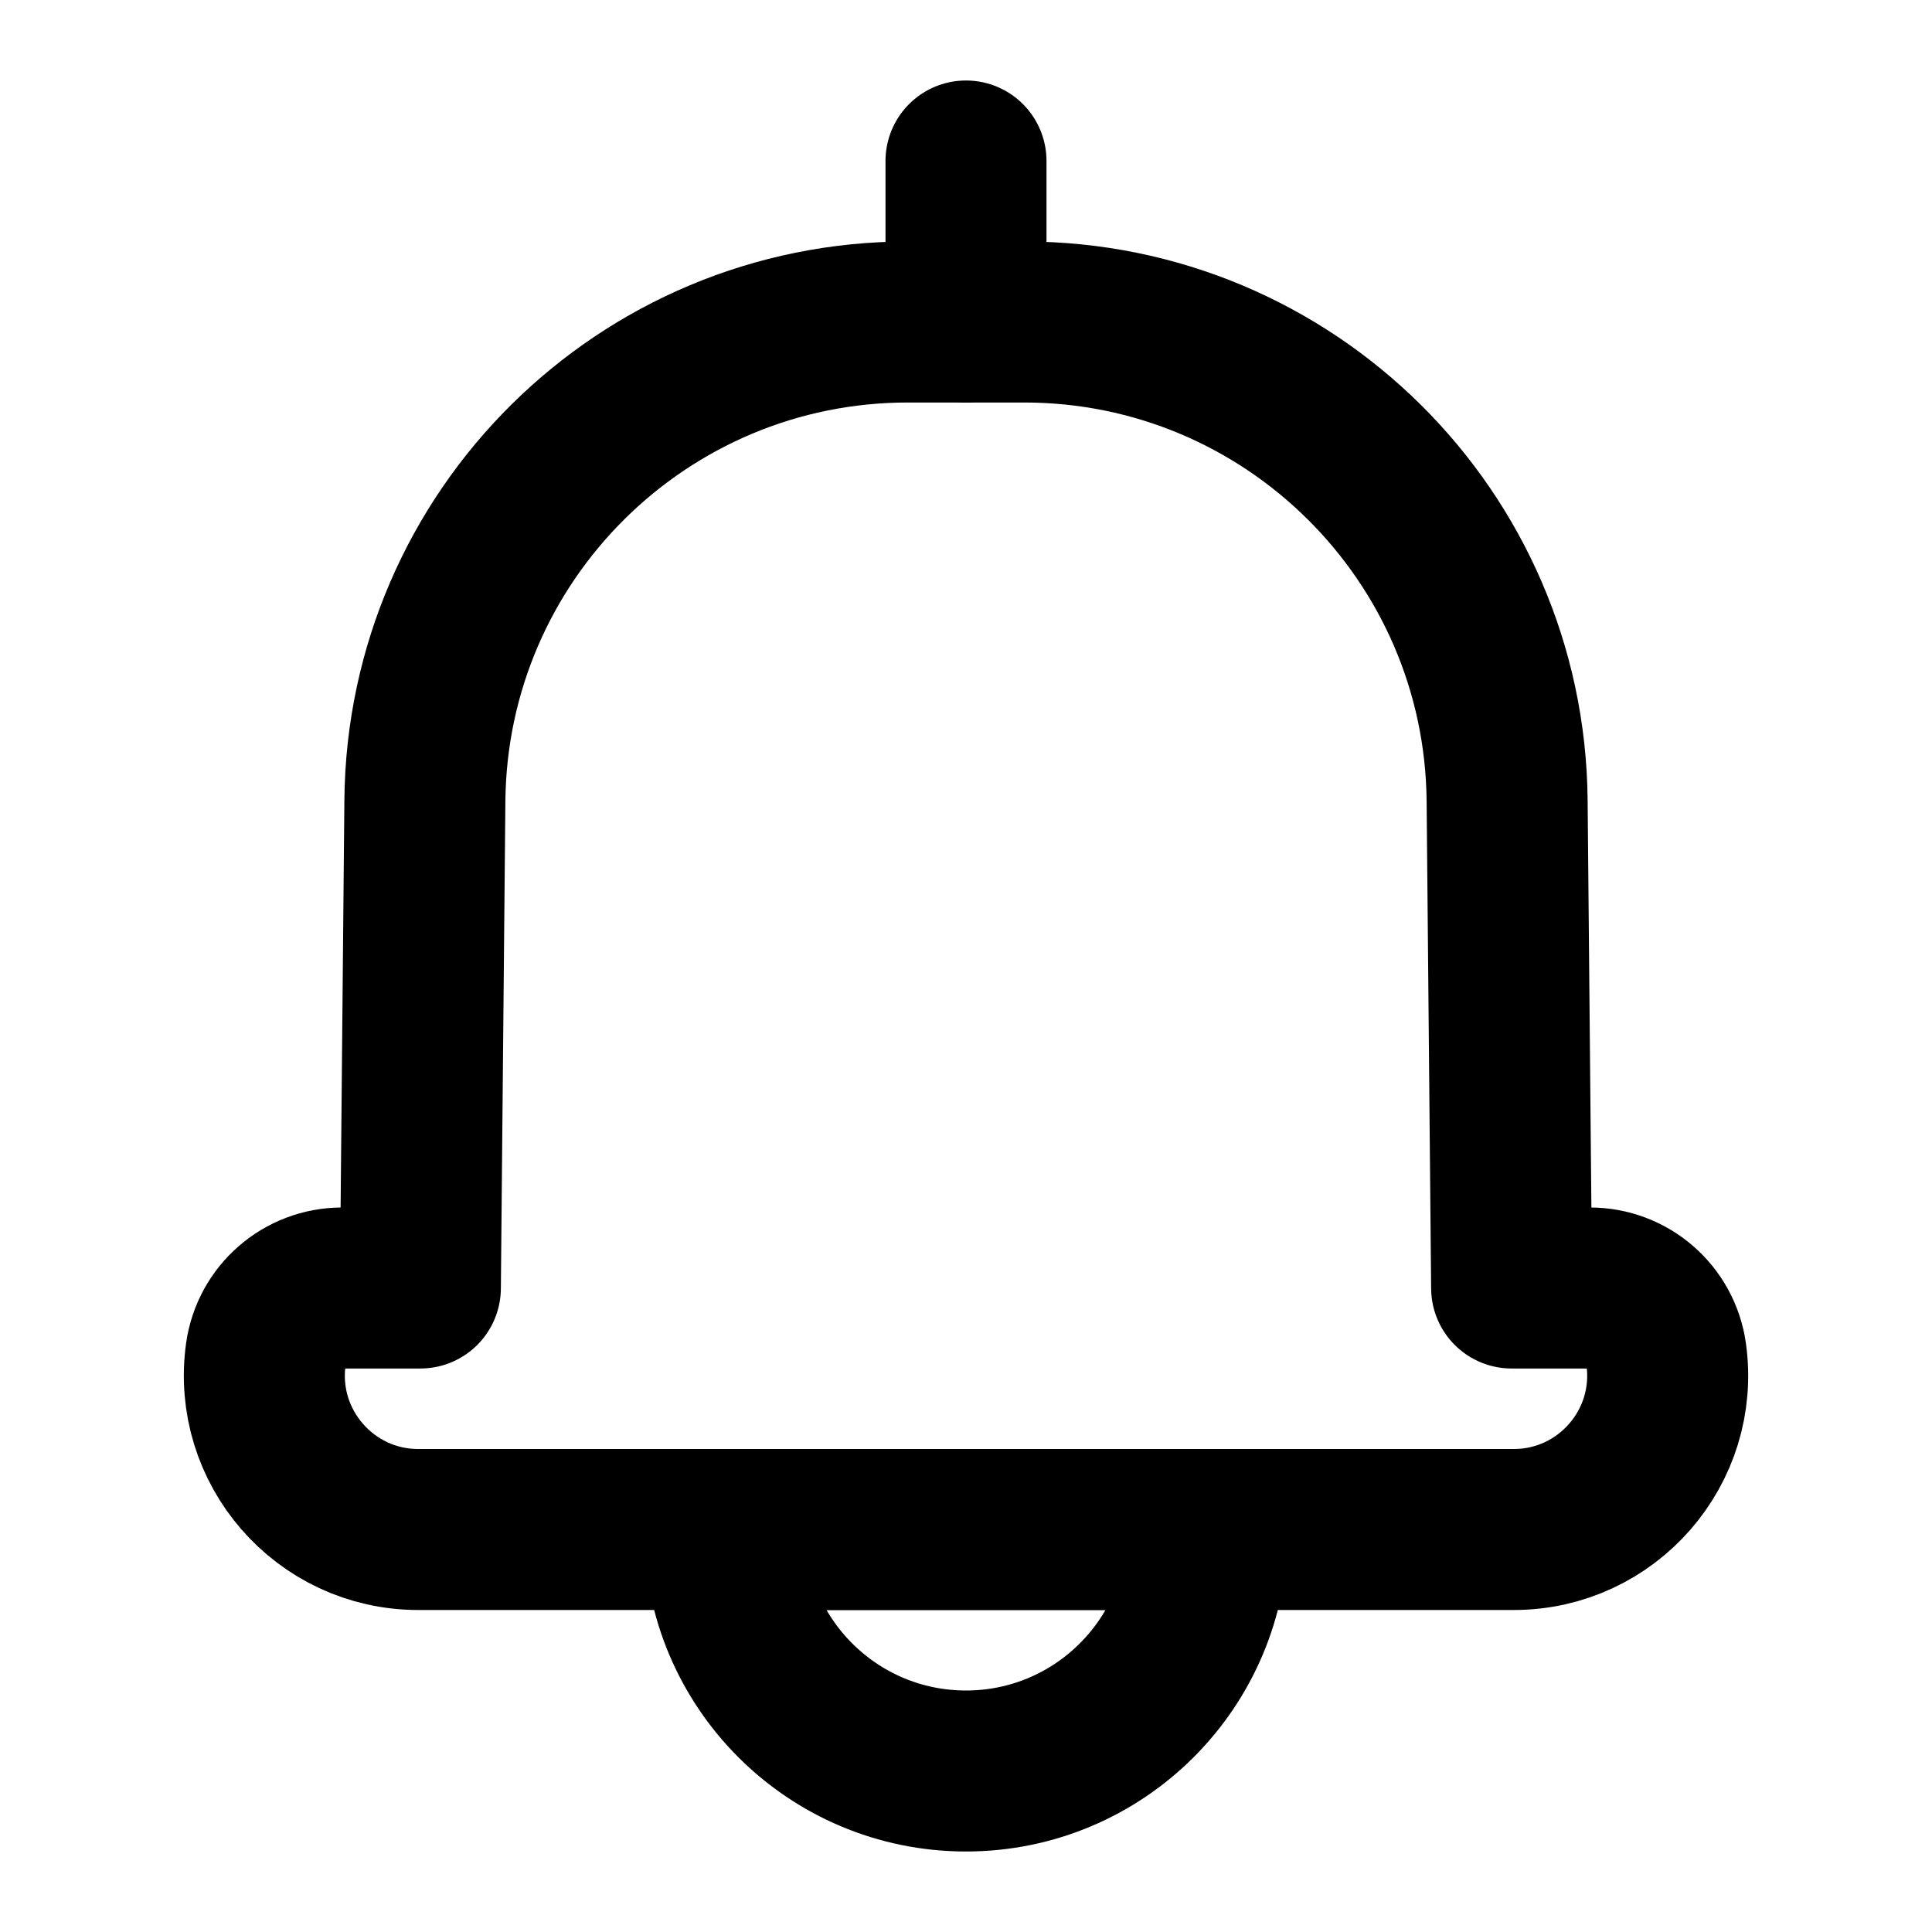
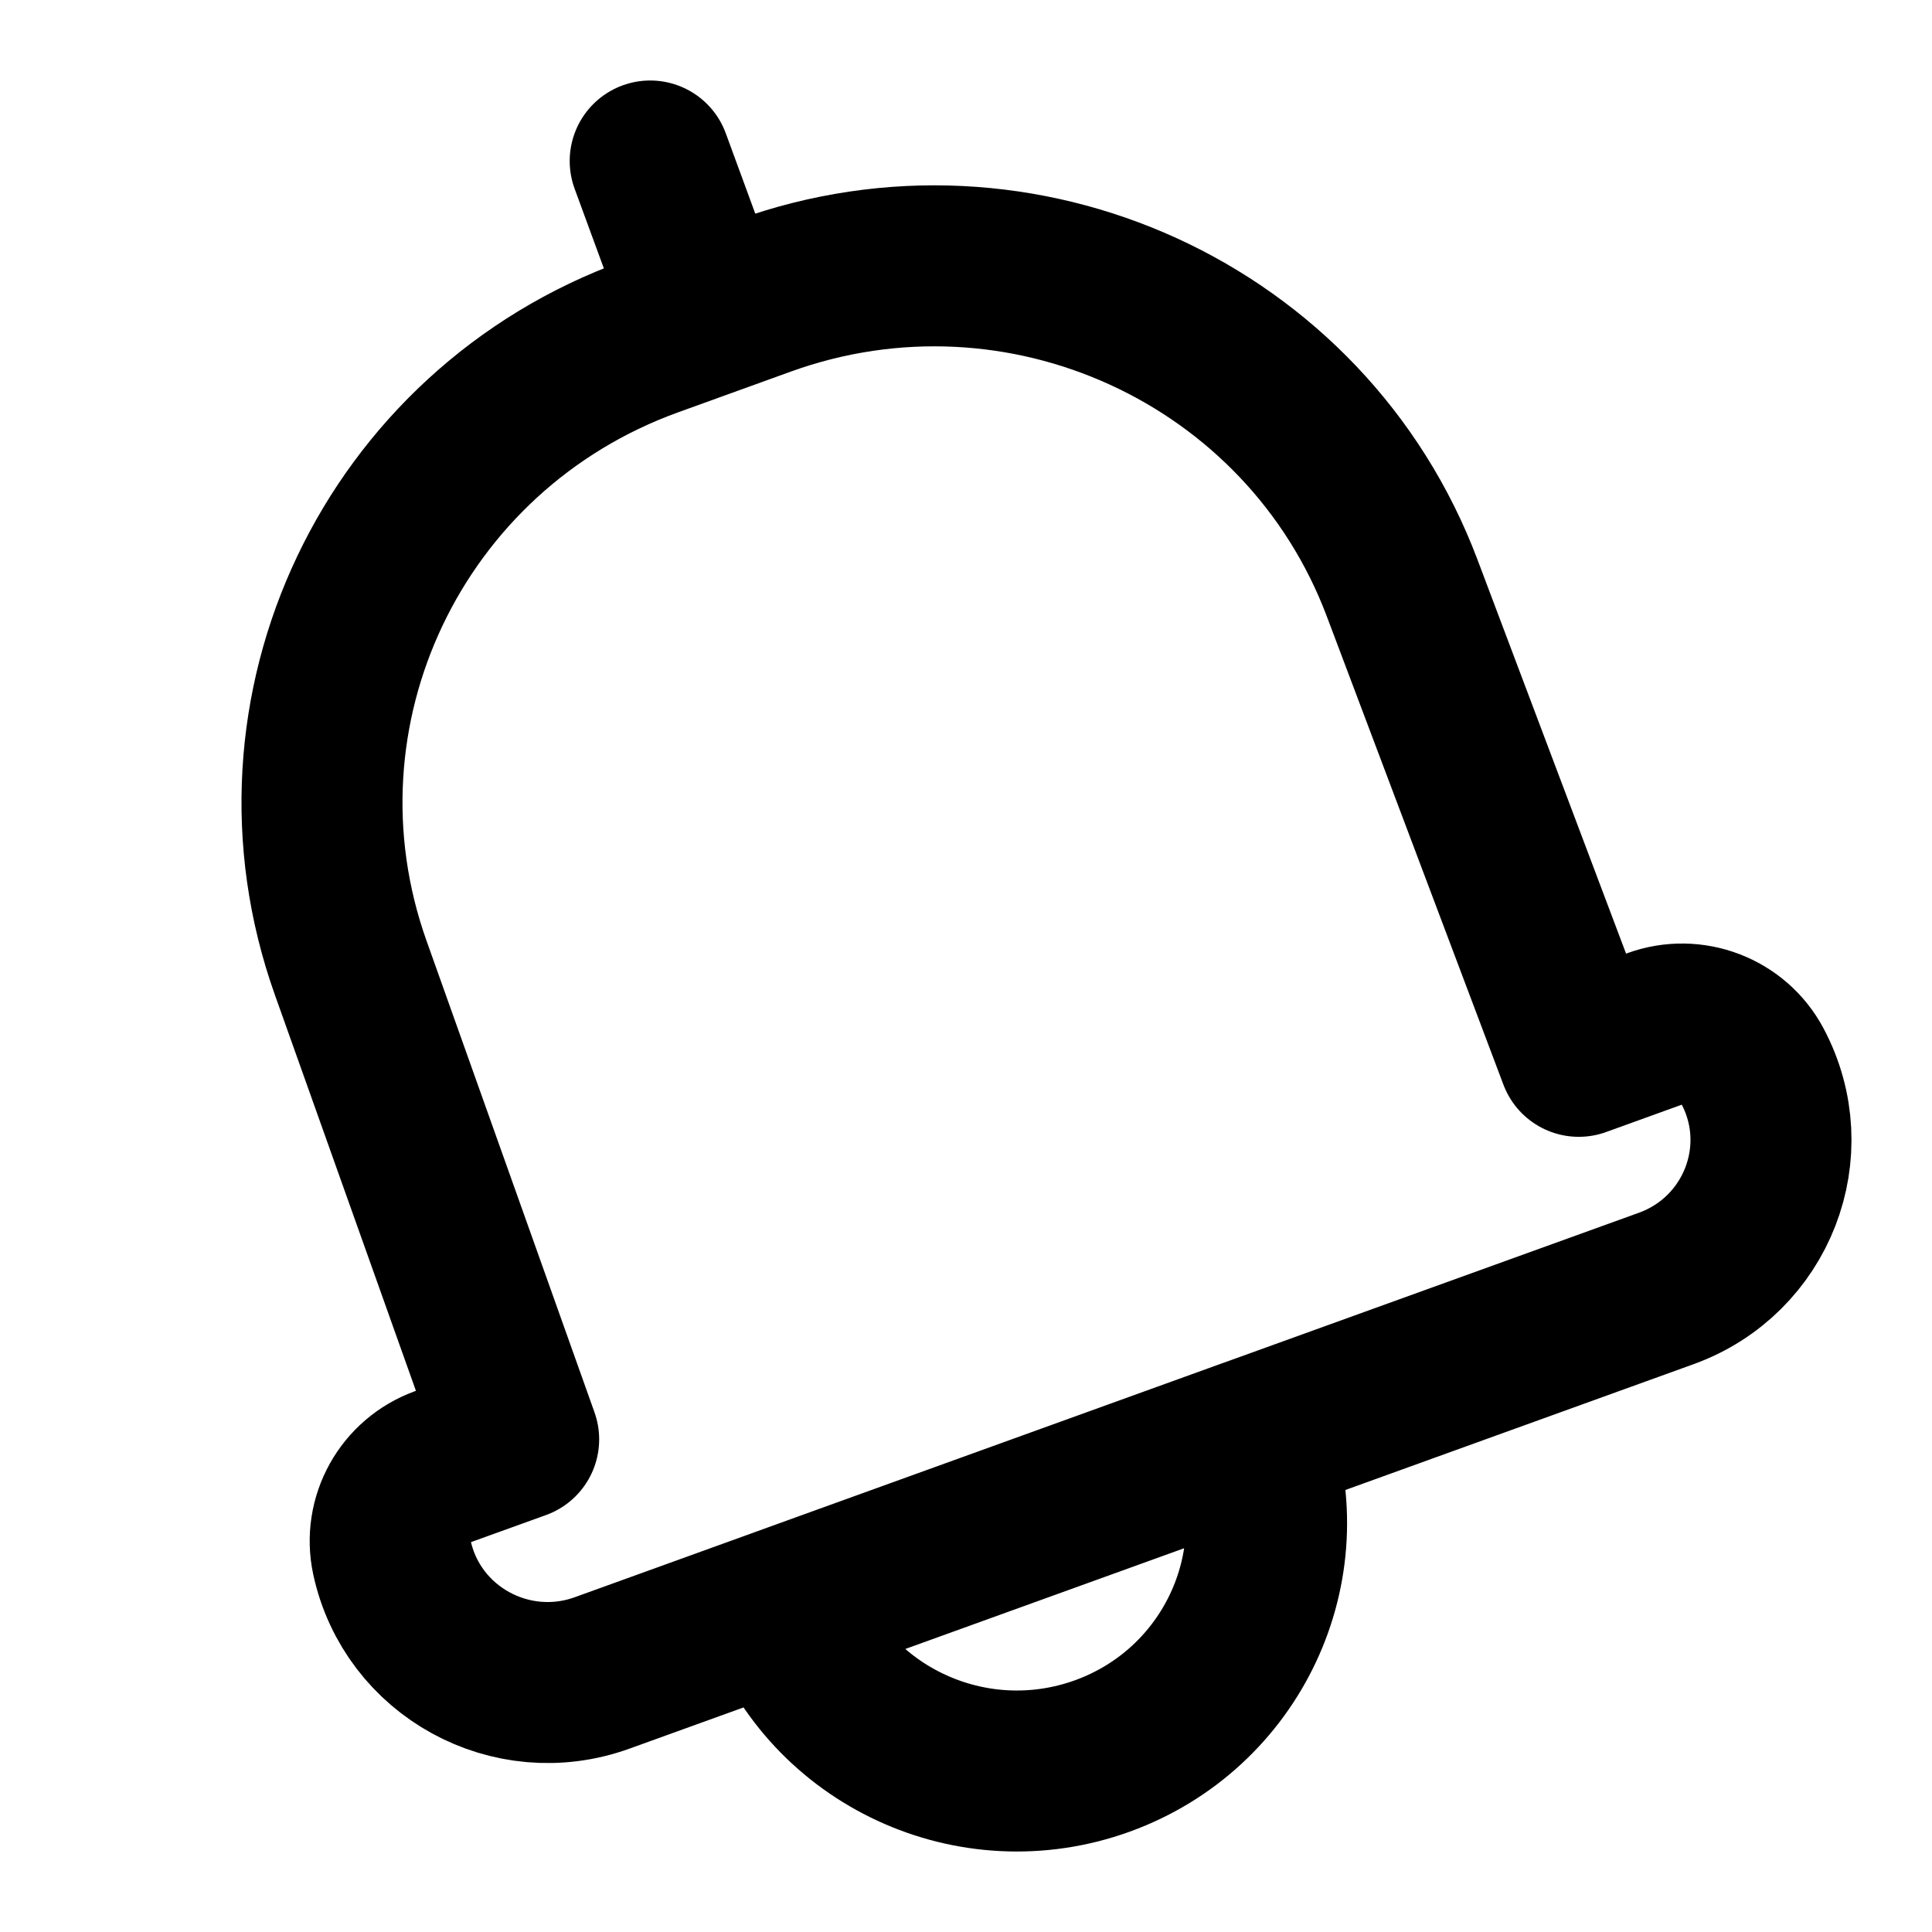
<svg xmlns="http://www.w3.org/2000/svg" width="24" height="24" viewBox="0 0 24 24" fill="none">
-   <path d="M5.278 9.944C5.309 6.653 7.986 4 11.278 4H12.722C16.014 4 18.691 6.653 18.722 9.944L18.778 16H19.751C20.228 16 20.632 16.352 20.698 16.825C20.858 17.974 19.965 19 18.804 19H5.196C4.036 19 3.143 17.974 3.302 16.825C3.368 16.352 3.772 16 4.249 16H5.222L5.278 9.944Z" stroke="black" stroke-width="2" stroke-linecap="round" stroke-linejoin="round" />
-   <path d="M12 22C13.657 22 15 20.657 15 19H9C9 20.657 10.343 22 12 22Z" stroke="black" stroke-width="2" stroke-linecap="round" stroke-linejoin="round" />
-   <path d="M12 4V2" stroke="black" stroke-width="2" stroke-linecap="round" stroke-linejoin="round" />
+   <path d="M8.785 3.929L8.077 2M19.612 13.122L17.417 7.302C16.223 4.138 12.684 2.52 9.486 3.675L8.083 4.182C4.885 5.338 3.222 8.835 4.356 12.021L6.443 17.88L5.498 18.221C5.034 18.389 4.766 18.87 4.869 19.349C5.121 20.514 6.351 21.189 7.479 20.782L20.698 16.006C21.826 15.598 22.331 14.296 21.769 13.243C21.538 12.81 21.021 12.613 20.558 12.78L19.612 13.122ZM15.546 17.867C16.132 19.465 15.302 21.232 13.692 21.814C12.082 22.395 10.303 21.571 9.717 19.973L15.546 17.867Z" stroke="black" stroke-width="2" stroke-linecap="round" stroke-linejoin="round" />
</svg>
